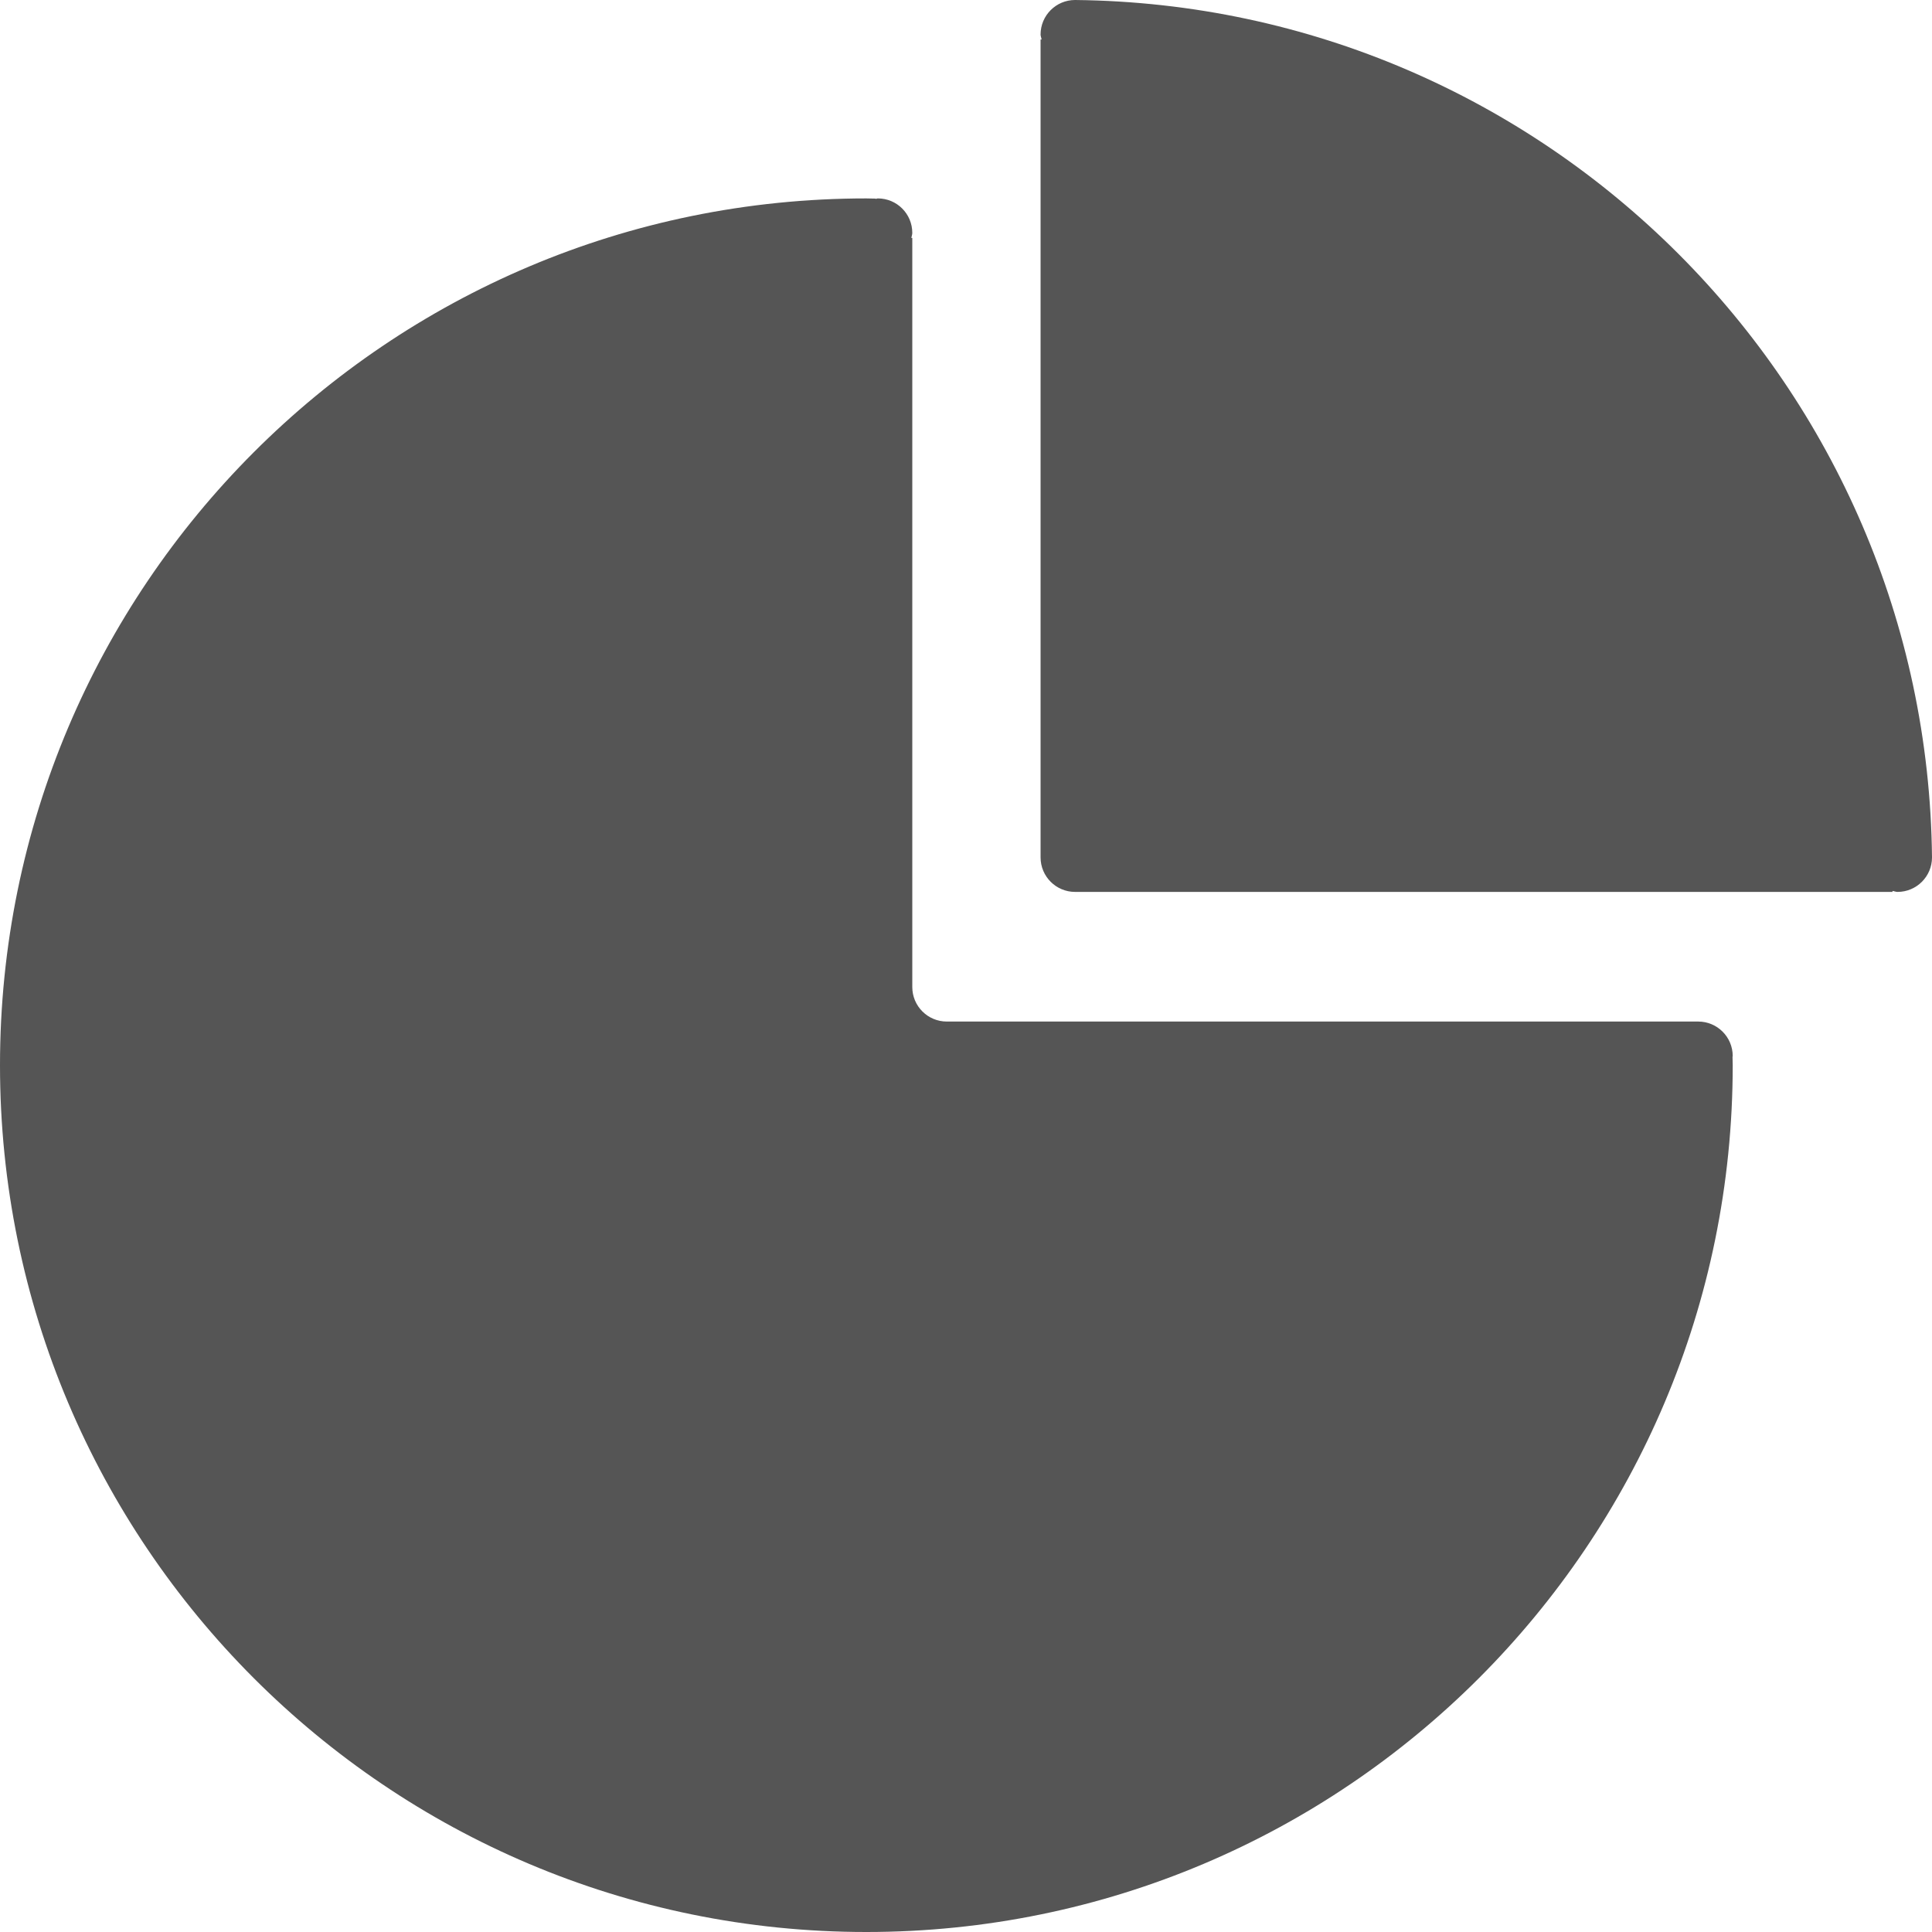
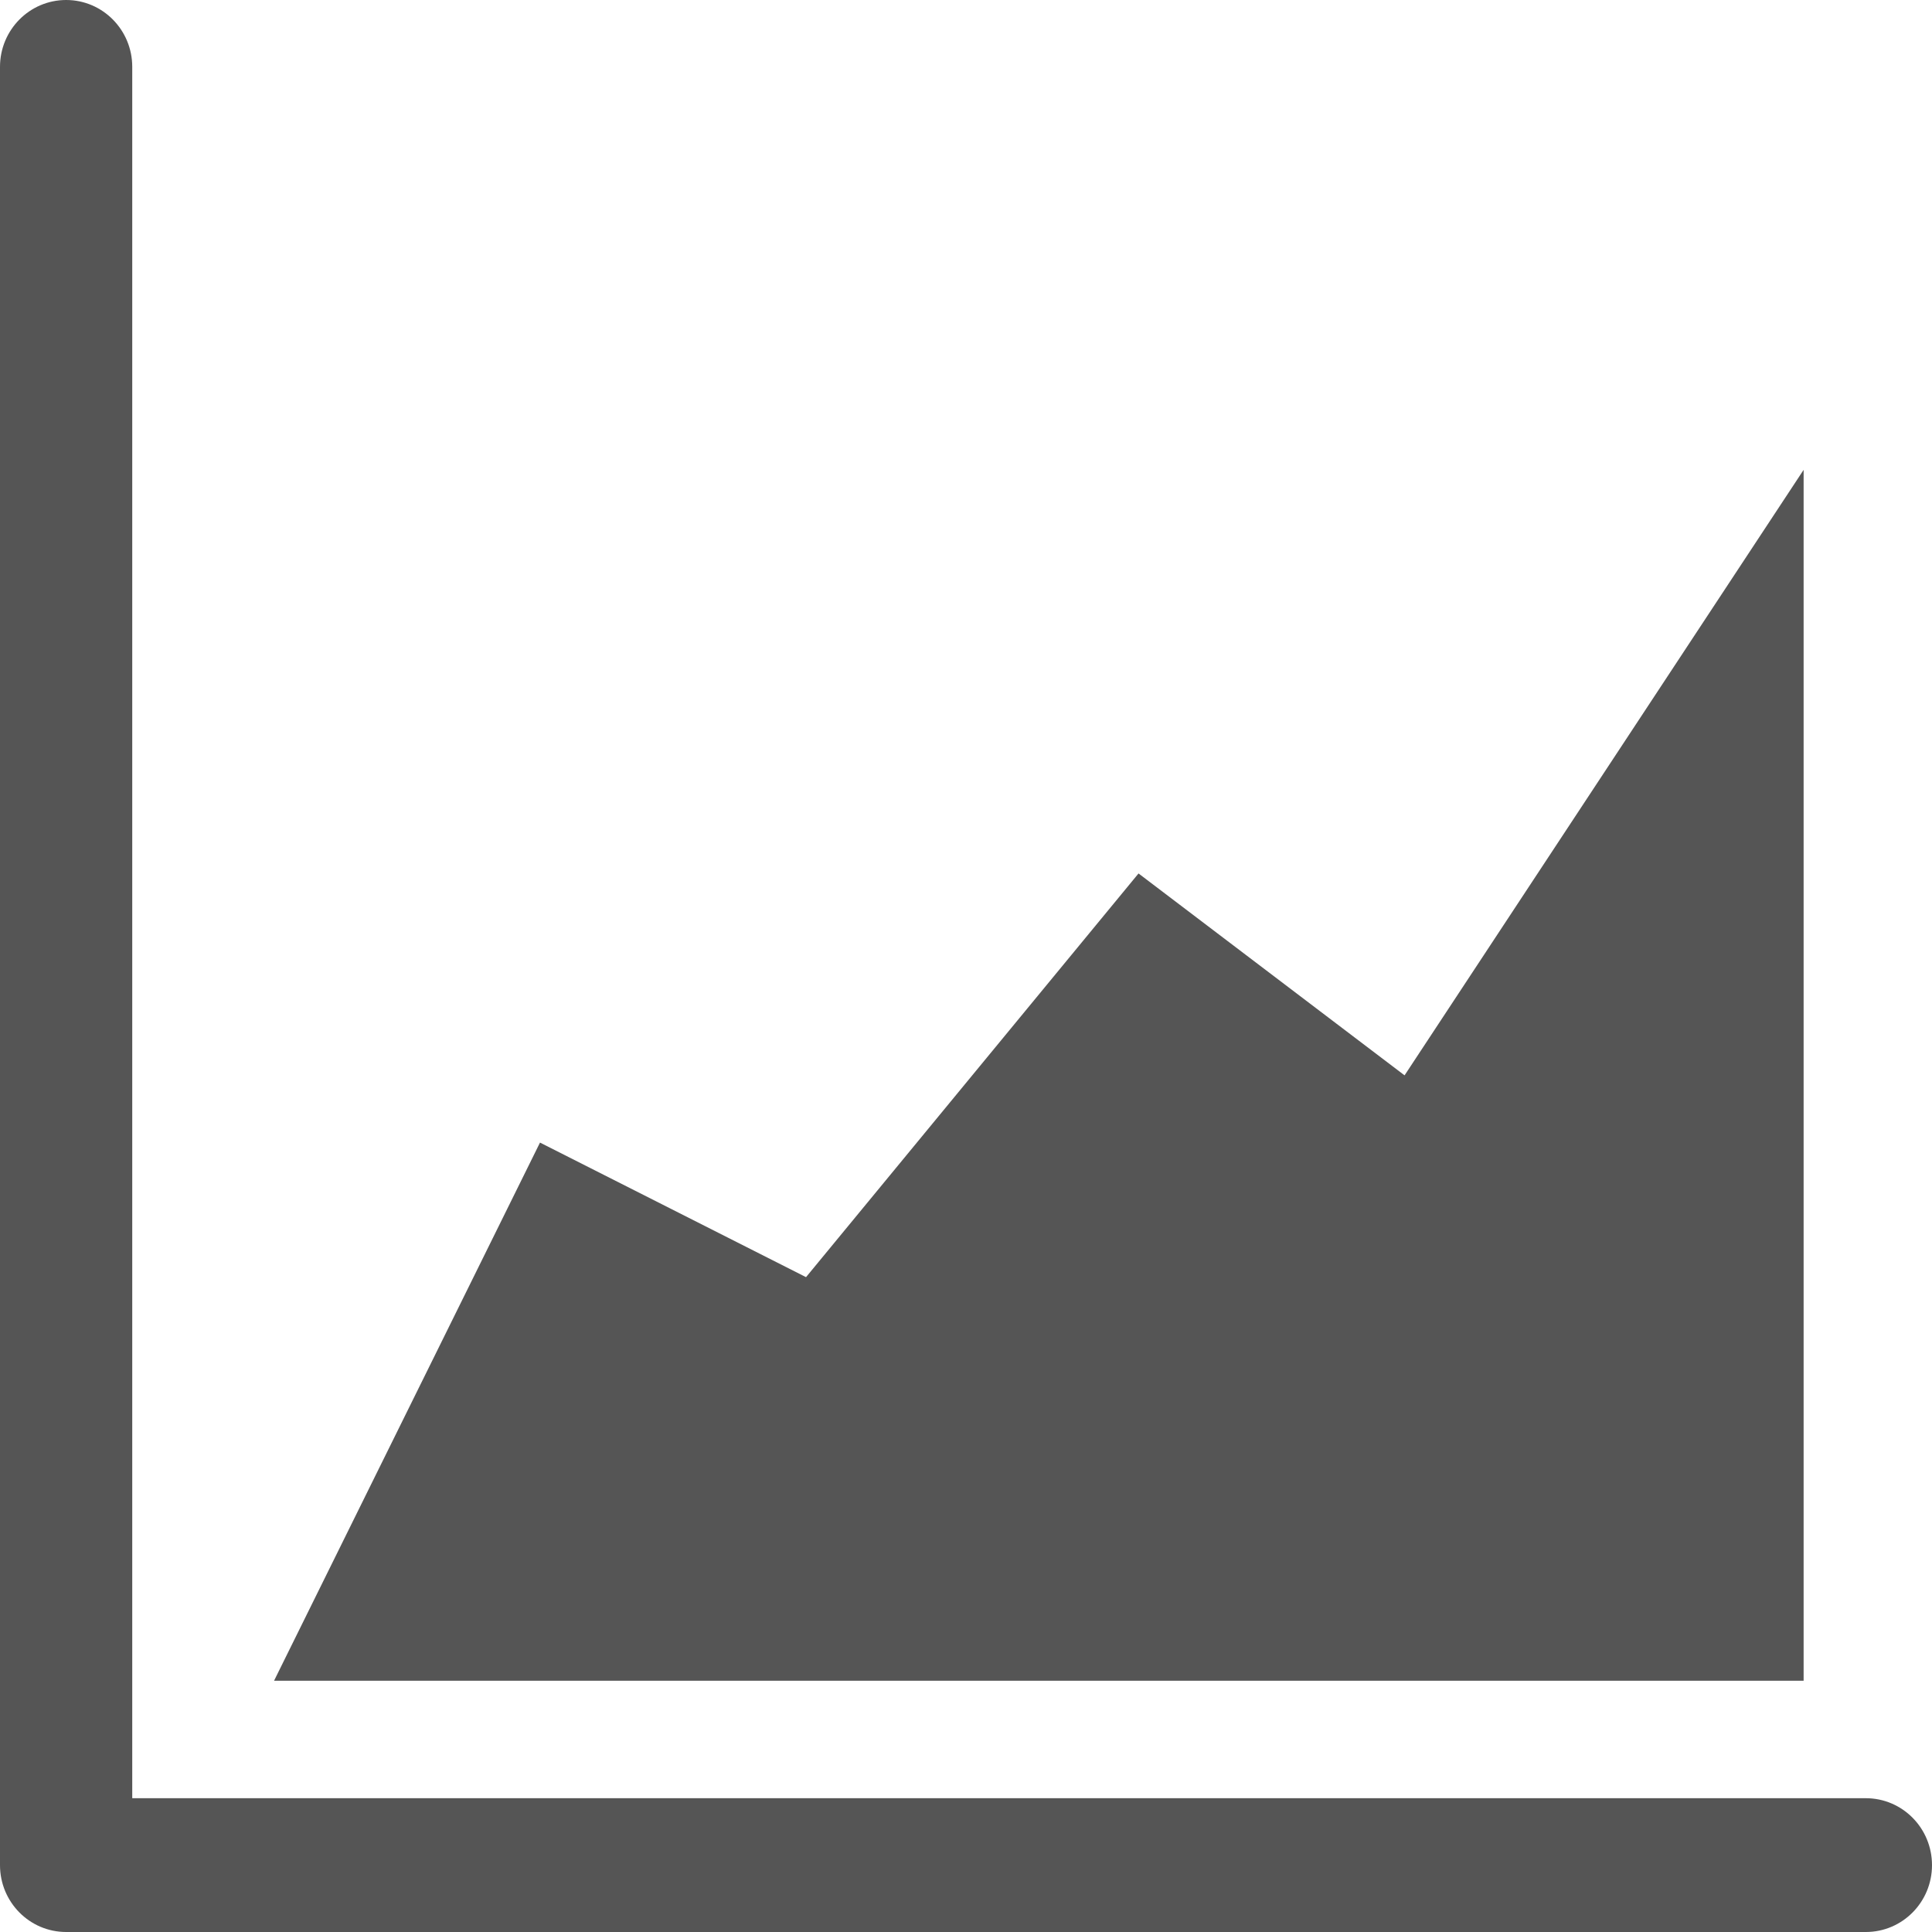
- <svg xmlns="http://www.w3.org/2000/svg" width="20" height="20" viewBox="0 0 20 20">
-   <path fill="#555" fill-rule="evenodd" d="M11.129,-8.8817842e-16 C16.006,0.051 19.949,3.996 20,8.876 C20,9.073 19.84,9.233 19.643,9.233 C19.625,9.233 19.609,9.225 19.591,9.223 L19.591,9.233 L11.129,9.233 C10.932,9.233 10.772,9.073 10.772,8.876 L10.772,0.409 L10.783,0.409 C10.78,0.391 10.772,0.375 10.772,0.357 C10.772,0.16 10.932,-8.8817842e-16 11.129,-8.8817842e-16 Z M17.937,10.932 C17.937,10.935 17.935,10.938 17.935,10.941 C17.936,10.97 17.937,10.998 17.937,11.027 C17.937,15.982 13.922,20 8.968,20 C4.015,20 0,15.982 0,11.027 C0,6.071 4.015,2.054 8.968,2.054 C9,2.054 9.032,2.056 9.064,2.056 L9.064,2.059 C9.072,2.058 9.079,2.054 9.087,2.054 C9.285,2.054 9.444,2.214 9.444,2.411 C9.444,2.429 9.437,2.445 9.434,2.463 L9.444,2.463 L9.444,10.218 C9.444,10.415 9.604,10.575 9.801,10.575 L17.58,10.575 C17.777,10.575 17.937,10.735 17.937,10.932 Z" />
+ <svg xmlns="http://www.w3.org/2000/svg" xmlns:xlink="http://www.w3.org/1999/xlink" width="20" height="20" viewBox="0 0 20 20">
+   <defs>
+     <path id="pie-chart-a" d="M1.369,18.615 L19.315,18.615 C19.694,18.615 20,18.925 20,19.308 C20,19.69 19.694,20 19.315,20 L0.685,20 C0.306,20 0,19.69 0,19.308 L0,0.692 C0,0.31 0.306,0 0.685,0 C1.063,0 1.369,0.31 1.369,0.692 L1.369,18.615 Z M2.837,17.399 L5.59,11.828 L8.344,13.221 L11.786,9.042 L14.54,11.132 L18.671,4.864 L18.671,17.399 L2.837,17.399 Z" />
+   </defs>
+   <use fill="#555" xlink:href="#pie-chart-a" />
</svg>
